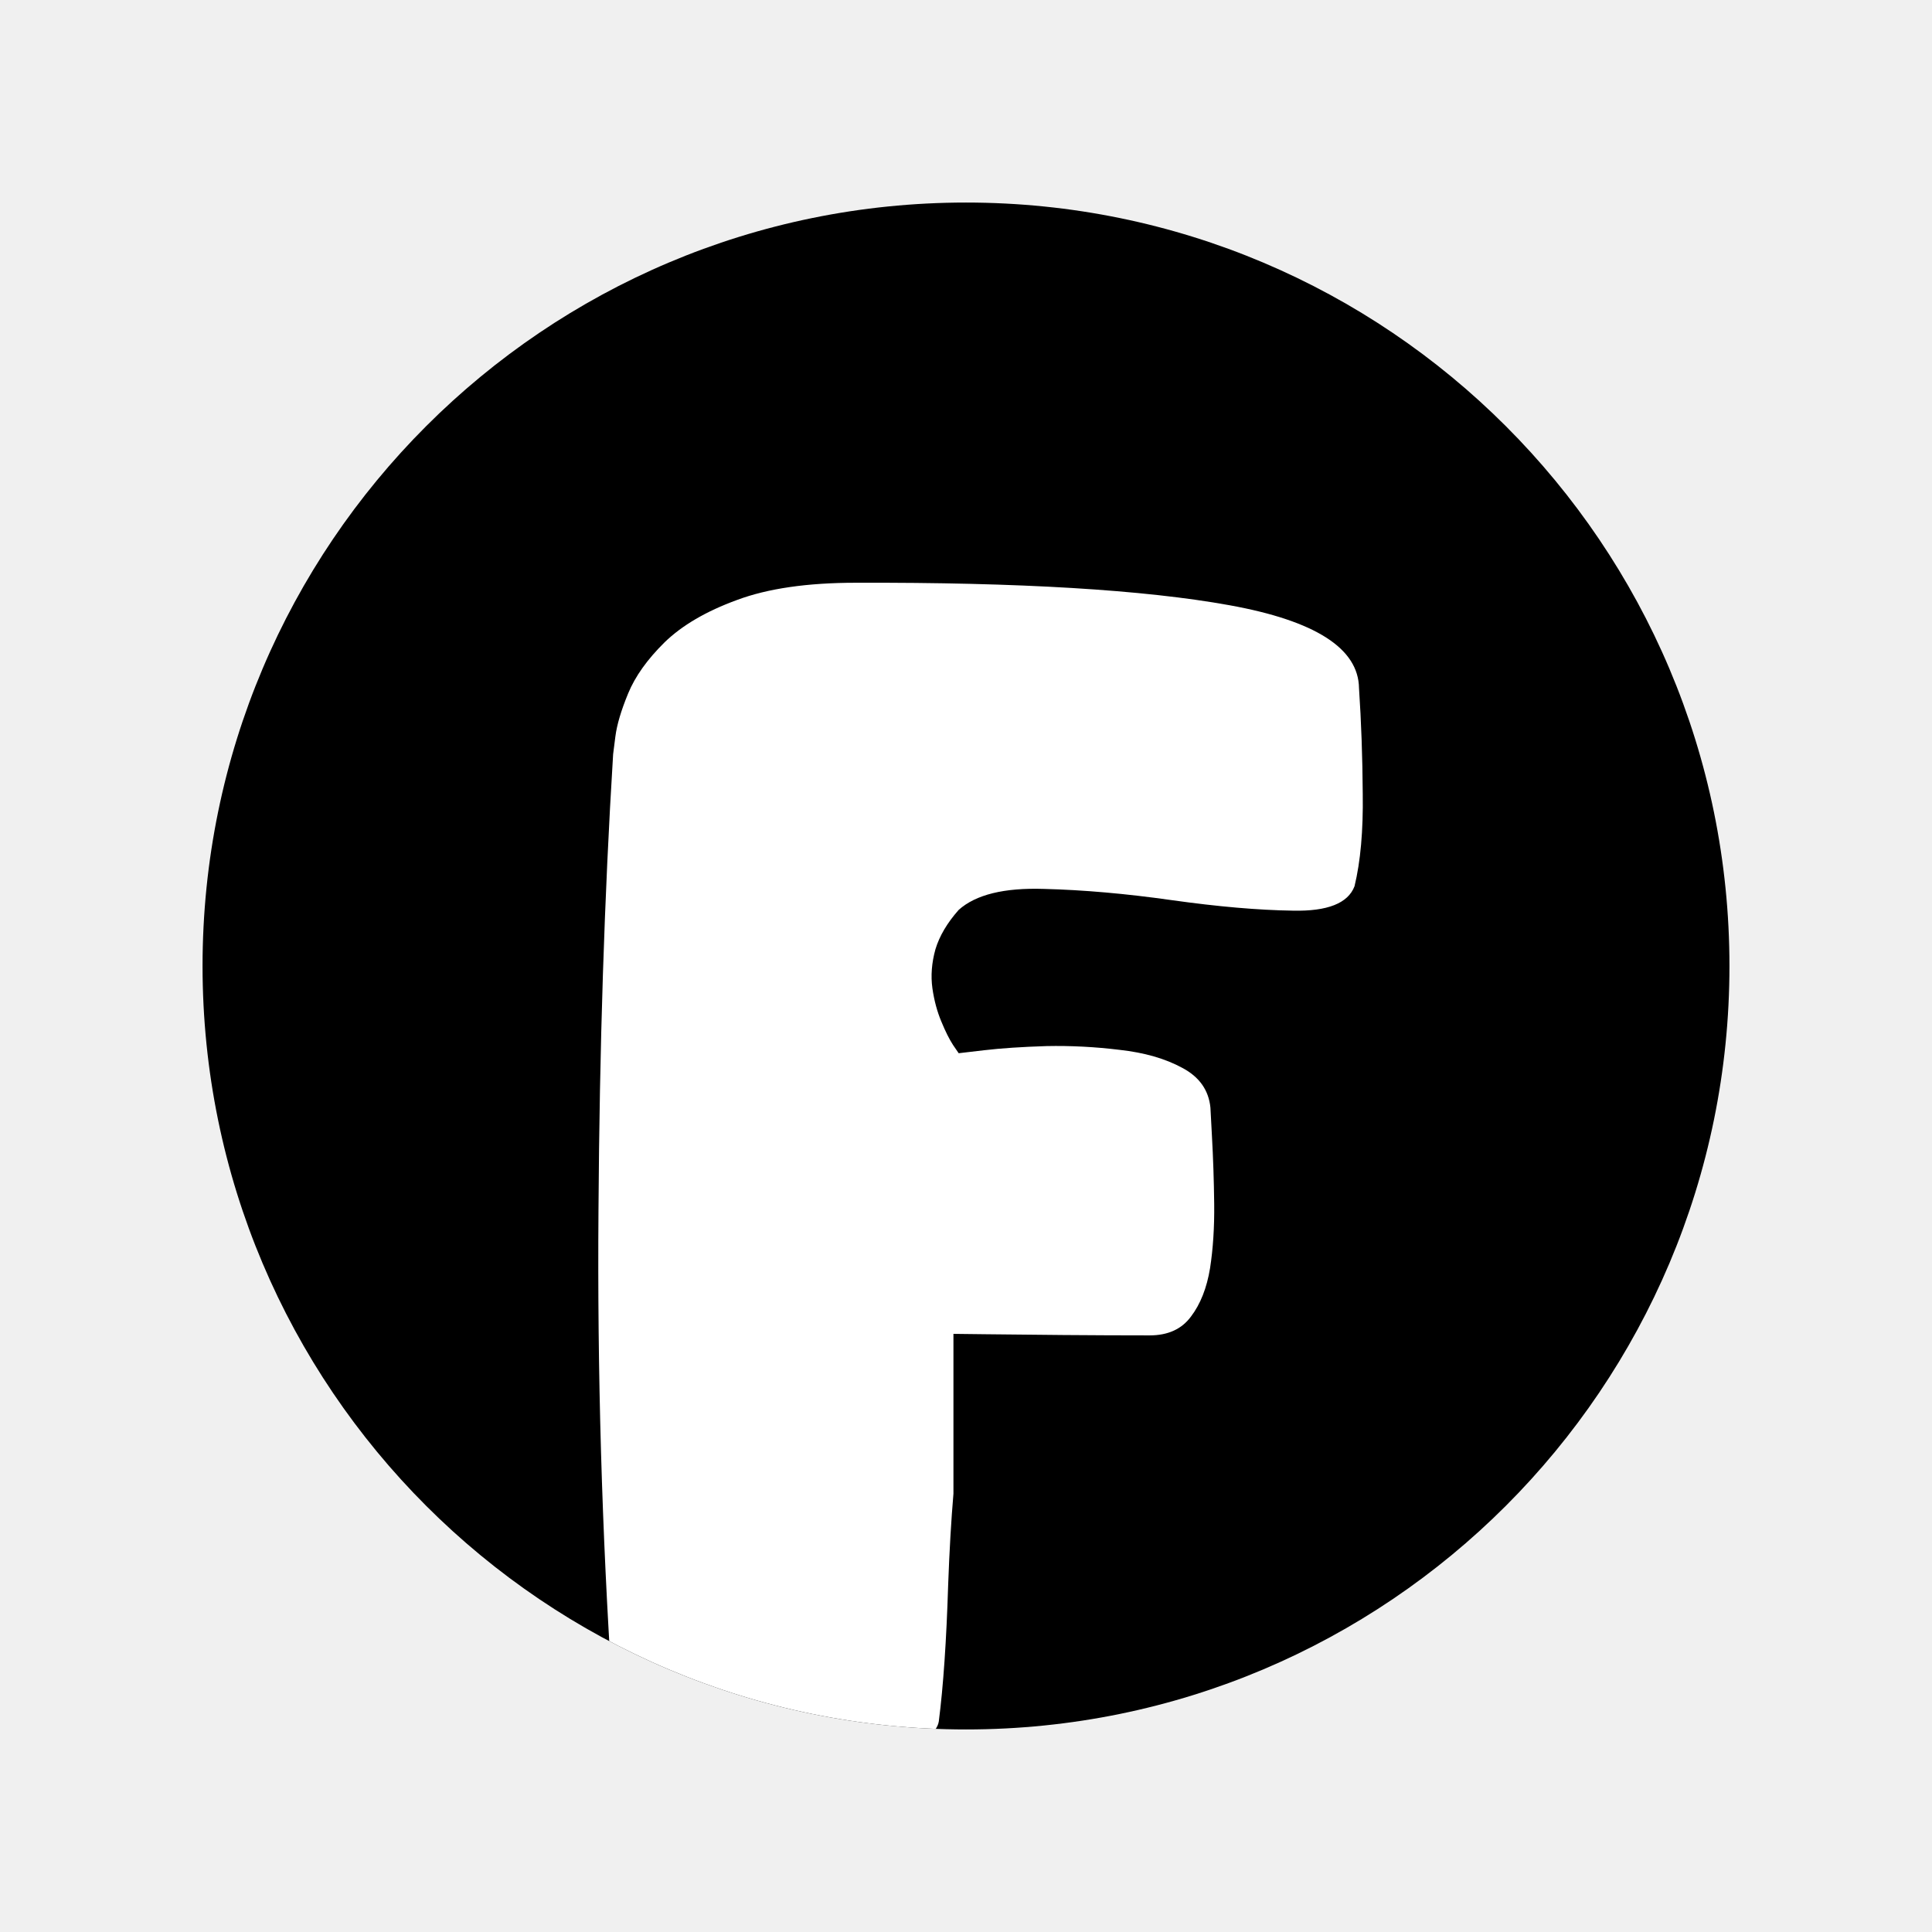
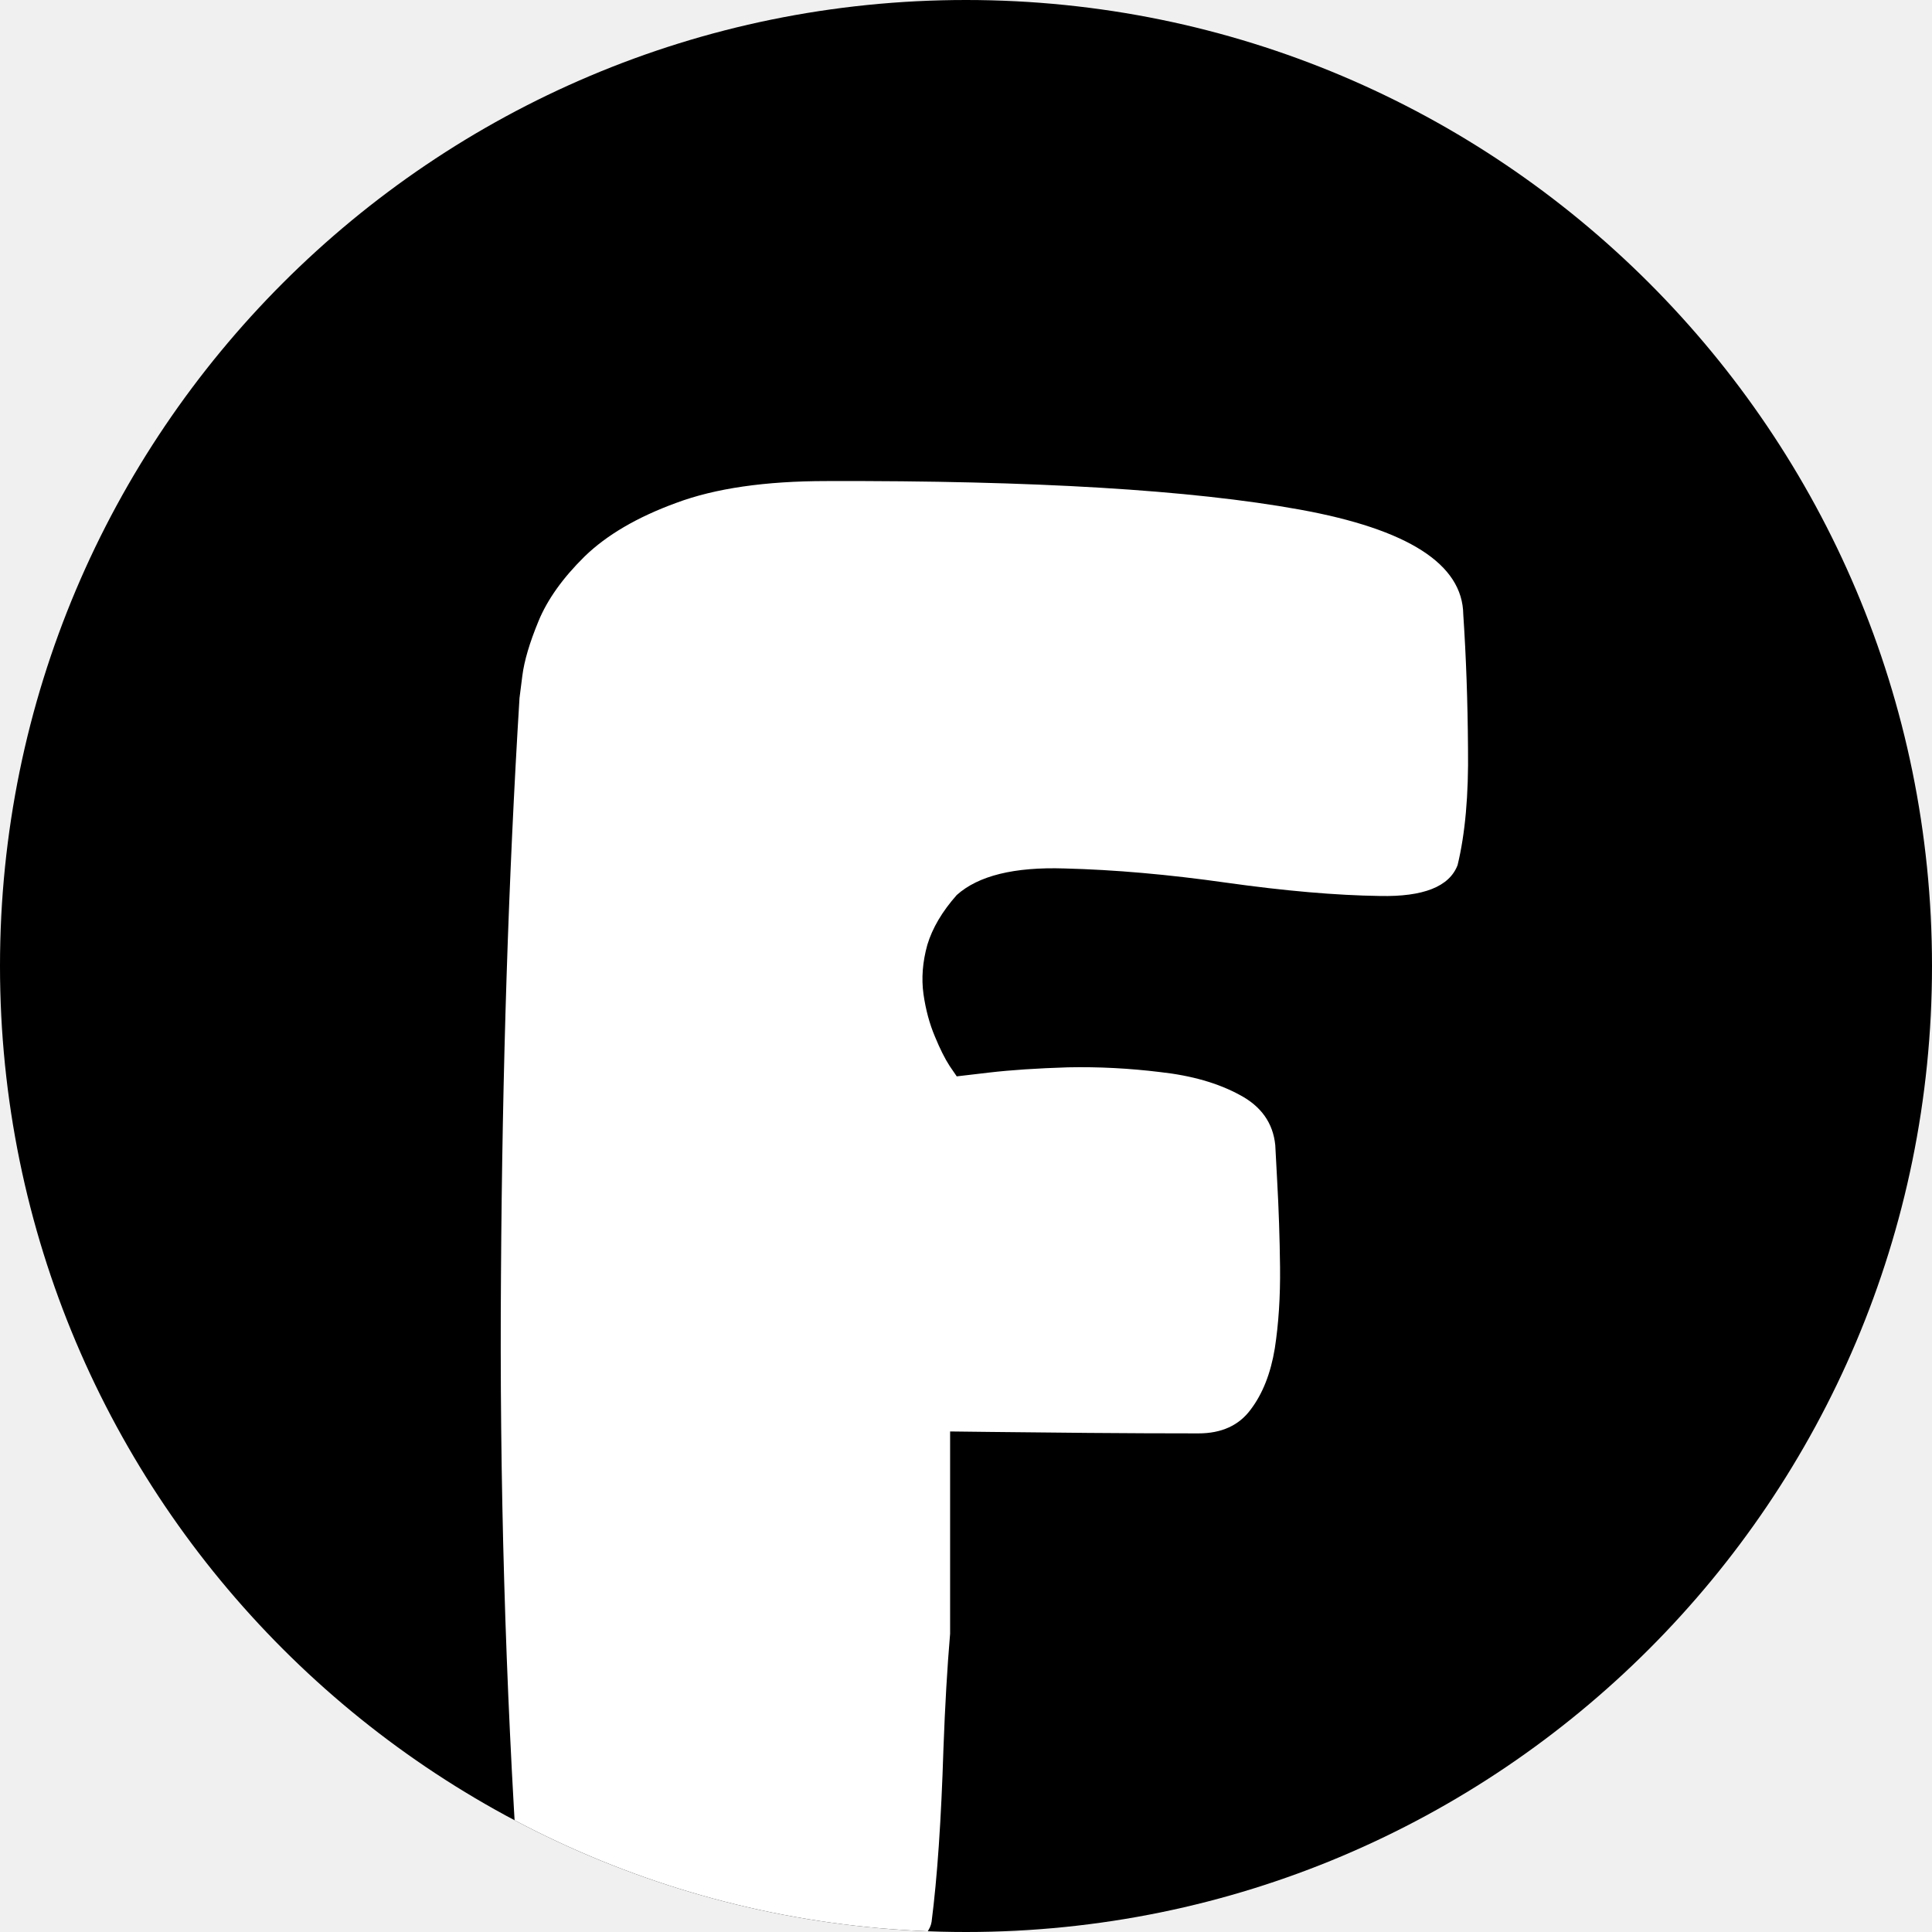
- <svg xmlns="http://www.w3.org/2000/svg" version="1.2" viewBox="0 0 620 620" width="620" height="620">
+ <svg xmlns="http://www.w3.org/2000/svg" version="1.2" viewBox="0 0 490 490" width="490" height="490">
  <defs>
    <clipPath id="circleClip">
-       <circle cx="305" cy="485" r="245" />
+       <circle cx="245" cy="245" r="245" />
    </clipPath>
  </defs>
  <style>
    .s0 { fill: #000000 }
    .s1 { fill: #ffffff }
  </style>
-   <g transform="translate(5 -175)">
-     <circle cx="305" cy="485" r="245" class="s0" />
+   <g>
+     <circle cx="245" cy="245" r="245" class="s0" />
    <g clip-path="url(#circleClip)">
-       <path class="s1" d="m191.76 417.03q-4.21 68.27-4.7 146.29-0.6 78.02 4.46 154.6 0.84 22.27 16.25 29.02 15.41 6.74 35.76 3.61 20.47-3.01 36.12-10.24 15.78-7.22 16.62-12.88 2.17-16.86 3.01-43.95 0.6-16.37 1.69-29.13v-51.3q0 0 10.23 0.12 10.11 0.12 24.8 0.25 14.69 0.12 27.94 0.12 8.79 0 13.24-6.02 4.58-6.02 6.14-15.54 1.45-9.39 1.33-20.59-0.13-11.19-0.73-21.91-0.24-4.81-0.48-9.03-0.84-8.43-9.03-12.76-8.19-4.46-20.11-5.78-11.8-1.45-23.47-1.21-11.8 0.37-19.99 1.33-8.19 0.96-8.19 0.96 0 0-1.81-2.65-1.8-2.77-3.73-7.46-2.04-4.82-2.89-10.72-0.84-6.02 0.97-12.52 1.92-6.38 7.46-12.64 8.19-7.35 27.33-6.74 19.03 0.48 41.06 3.61 22.27 3.13 38.89 3.37 16.62 0.36 19.75-7.83 2.89-11.92 2.64-29.62-0.12-17.82-1.2-33.95-0.24-19.14-41.54-26.61-41.18-7.46-119.92-7.22-23.36 0-38.17 5.54-14.81 5.41-23.24 13.6-8.3 8.19-11.67 16.38-3.38 8.18-4.1 13.84-0.72 5.66-0.72 5.66z" />
+       <path class="s1" d="m131.76 177.03q-4.21 68.27-4.7 146.29-0.6 78.02 4.46 154.6 0.84 22.27 16.25 29.02 15.41 6.74 35.76 3.61 20.47-3.01 36.12-10.24 15.78-7.22 16.62-12.88 2.17-16.86 3.01-43.95 0.6-16.37 1.69-29.13v-51.3q0 0 10.23 0.12 10.11 0.12 24.8 0.25 14.69 0.12 27.94 0.12 8.79 0 13.24-6.02 4.58-6.02 6.14-15.54 1.45-9.39 1.33-20.59-0.13-11.19-0.73-21.91-0.24-4.81-0.48-9.03-0.84-8.43-9.03-12.76-8.19-4.46-20.11-5.78-11.8-1.45-23.47-1.21-11.8 0.37-19.99 1.33-8.19 0.96-8.19 0.96 0 0-1.81-2.65-1.8-2.77-3.73-7.46-2.04-4.82-2.89-10.72-0.84-6.02 0.97-12.52 1.92-6.38 7.46-12.64 8.19-7.35 27.33-6.74 19.03 0.48 41.06 3.61 22.27 3.13 38.89 3.37 16.62 0.36 19.75-7.83 2.89-11.92 2.64-29.62-0.12-17.82-1.2-33.95-0.24-19.14-41.54-26.61-41.18-7.46-119.92-7.22-23.36 0-38.17 5.54-14.81 5.41-23.24 13.6-8.3 8.19-11.67 16.38-3.38 8.18-4.1 13.84-0.72 5.66-0.72 5.66z" />
    </g>
  </g>
</svg>
